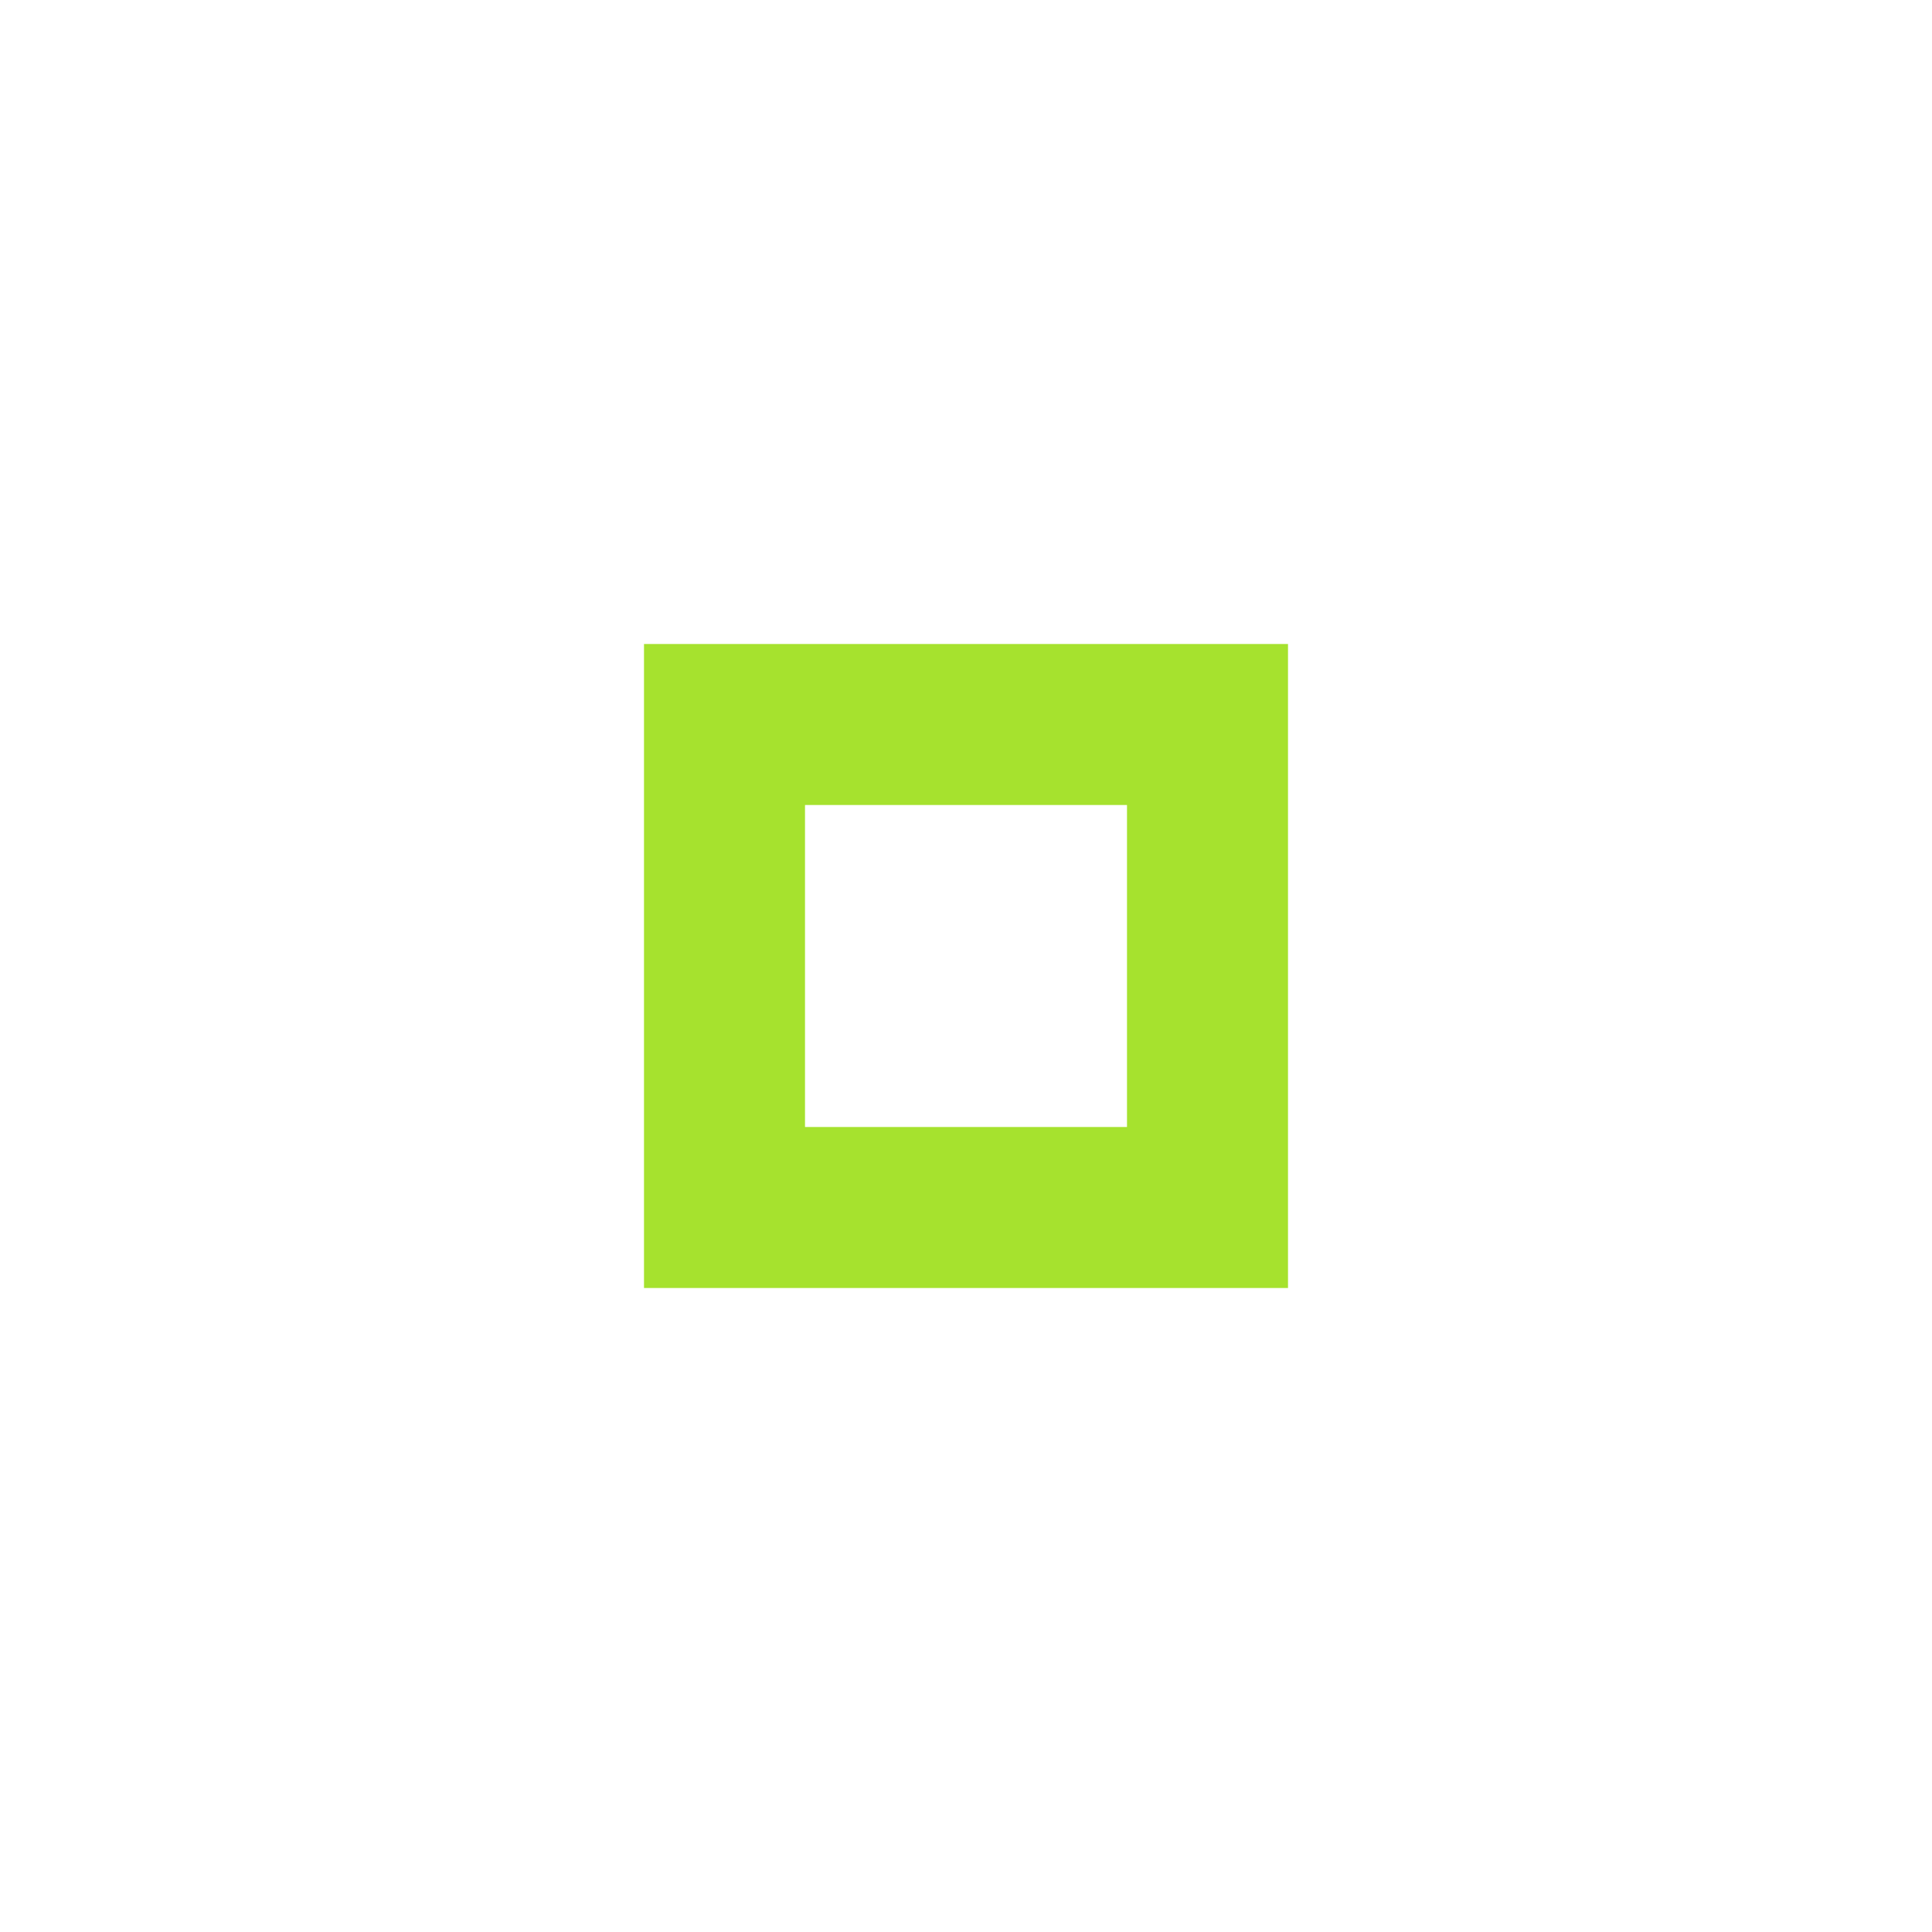
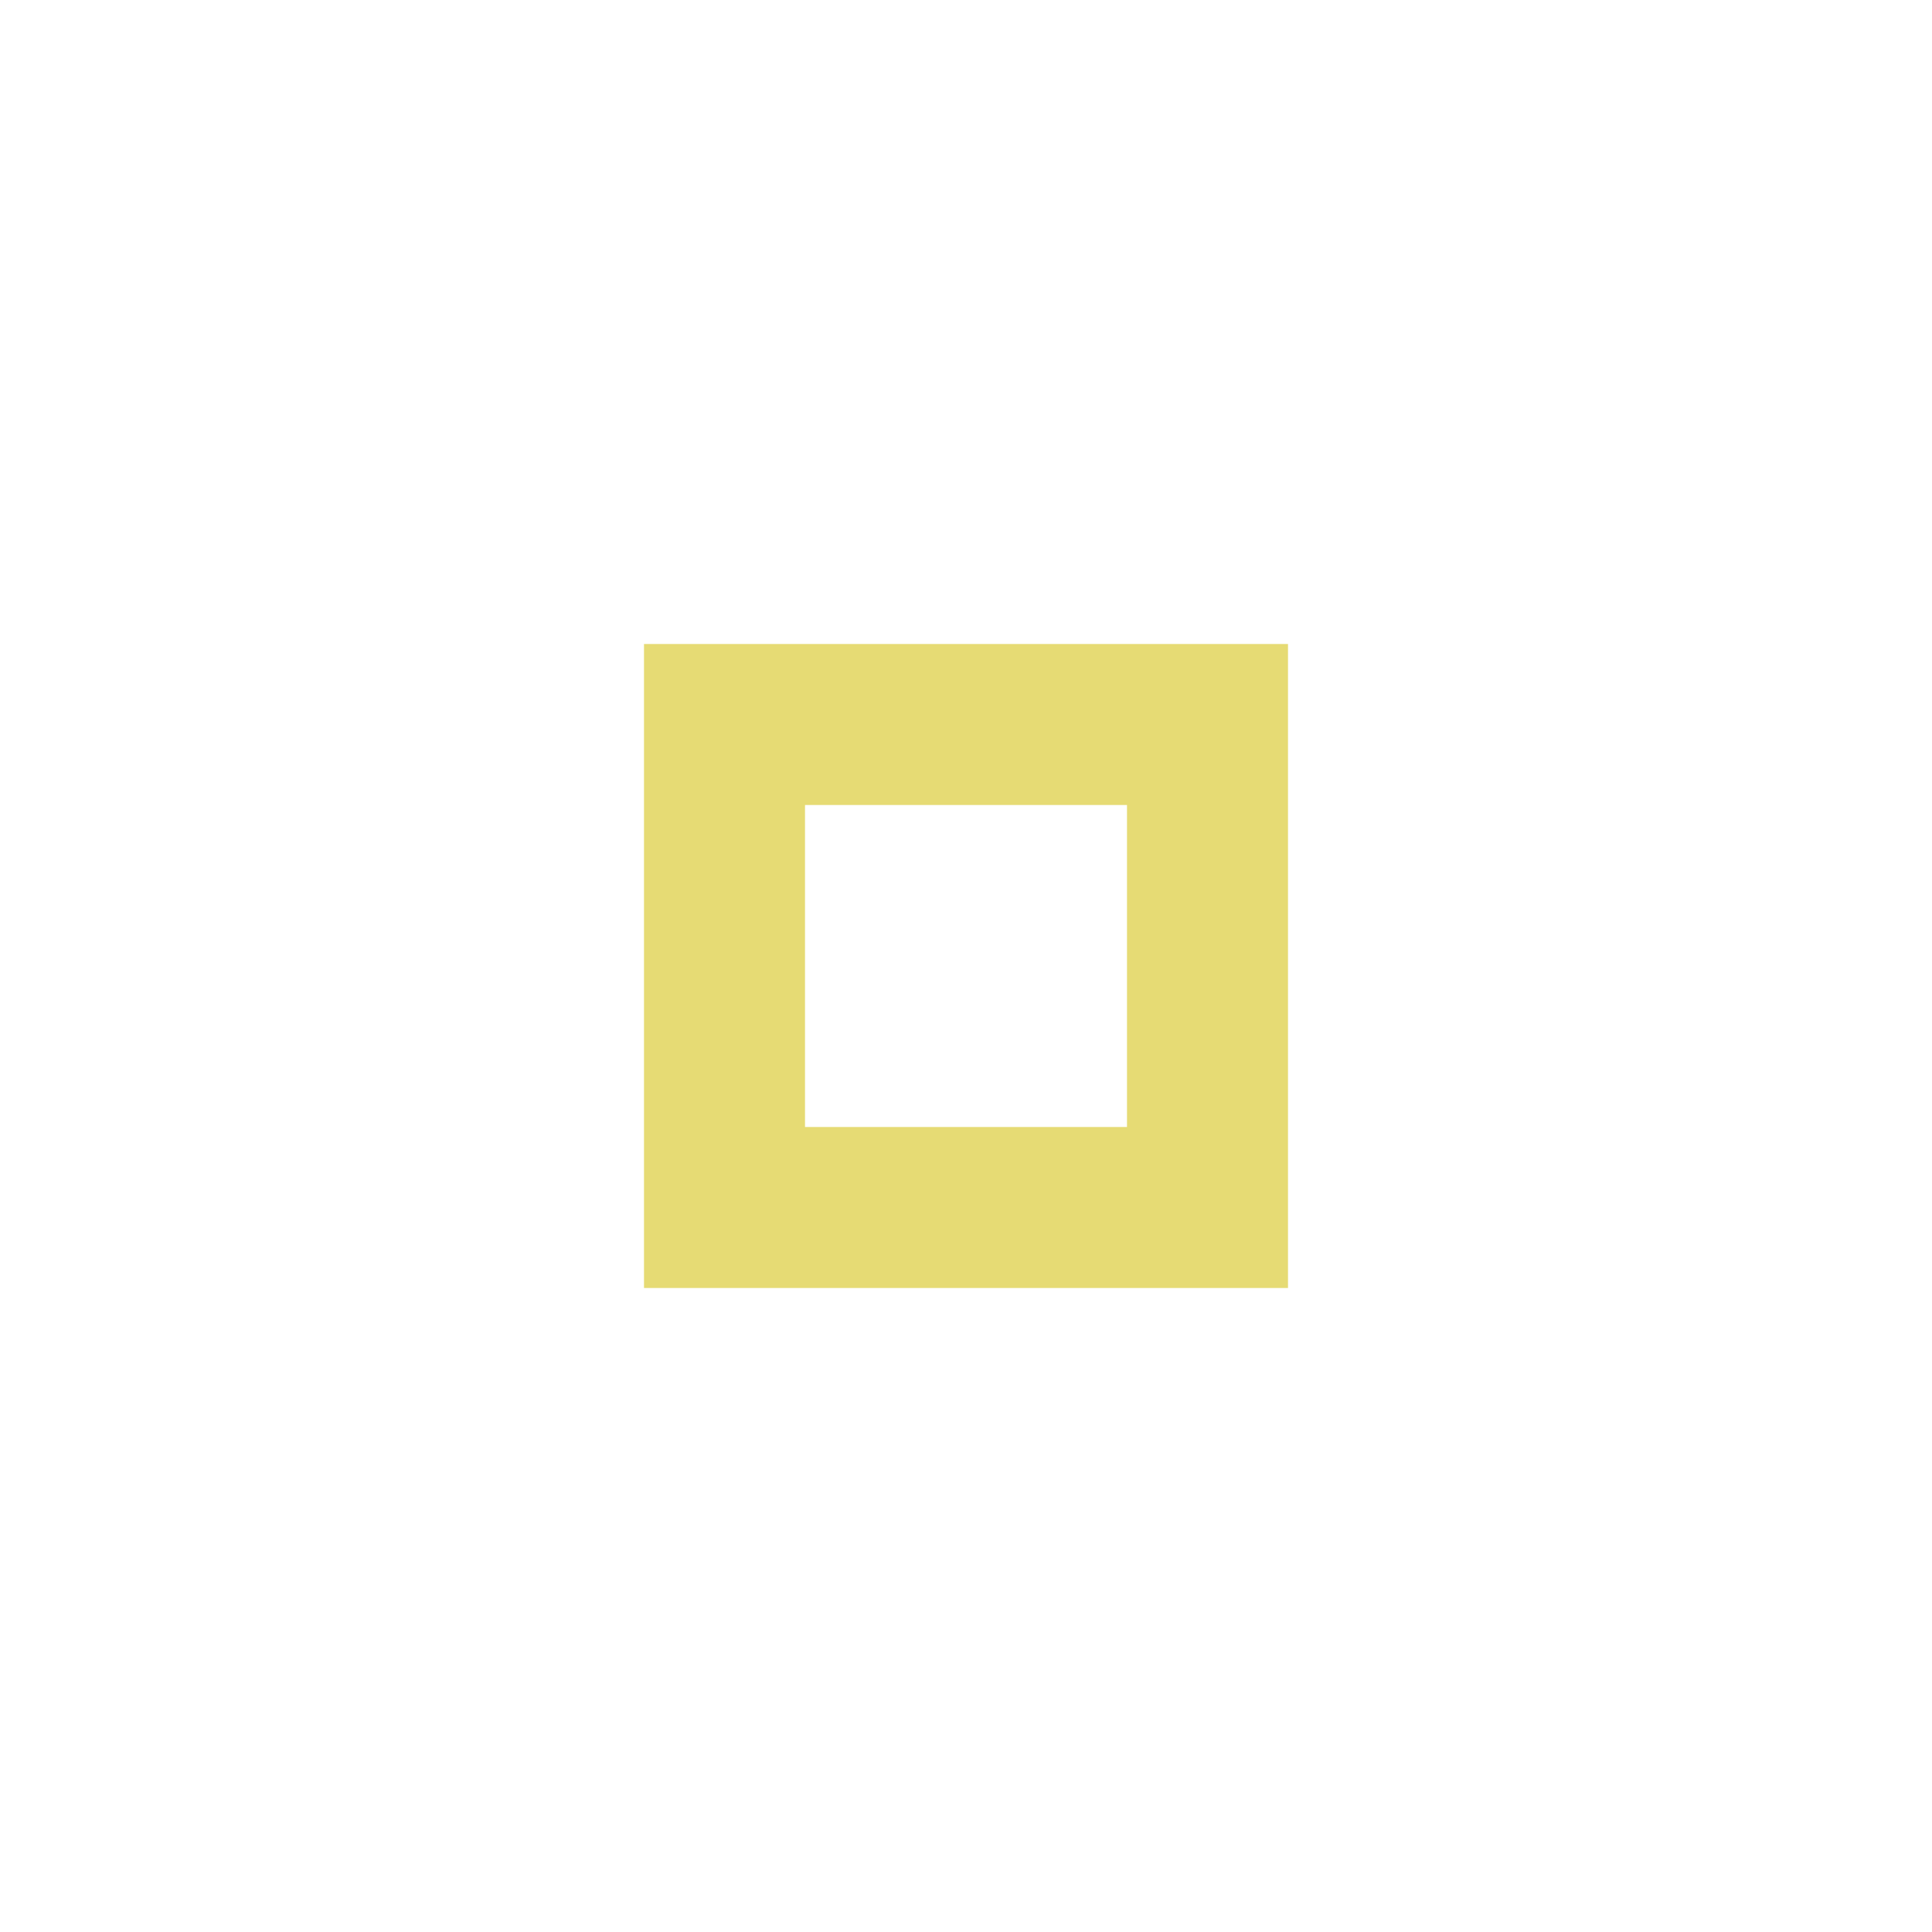
<svg xmlns="http://www.w3.org/2000/svg" version="1.1" x="0px" y="0px" width="24px" height="24px" viewBox="0 0 24 24" xml:space="preserve">
-   <path fill="#A6E22E" d="M14,14h-4v-4h4V14z M16,8H8v8h8V8z" />
+   <path fill="#E6DB74" d="M14,14h-4v-4h4V14z M16,8H8v8h8V8z" />
</svg>
